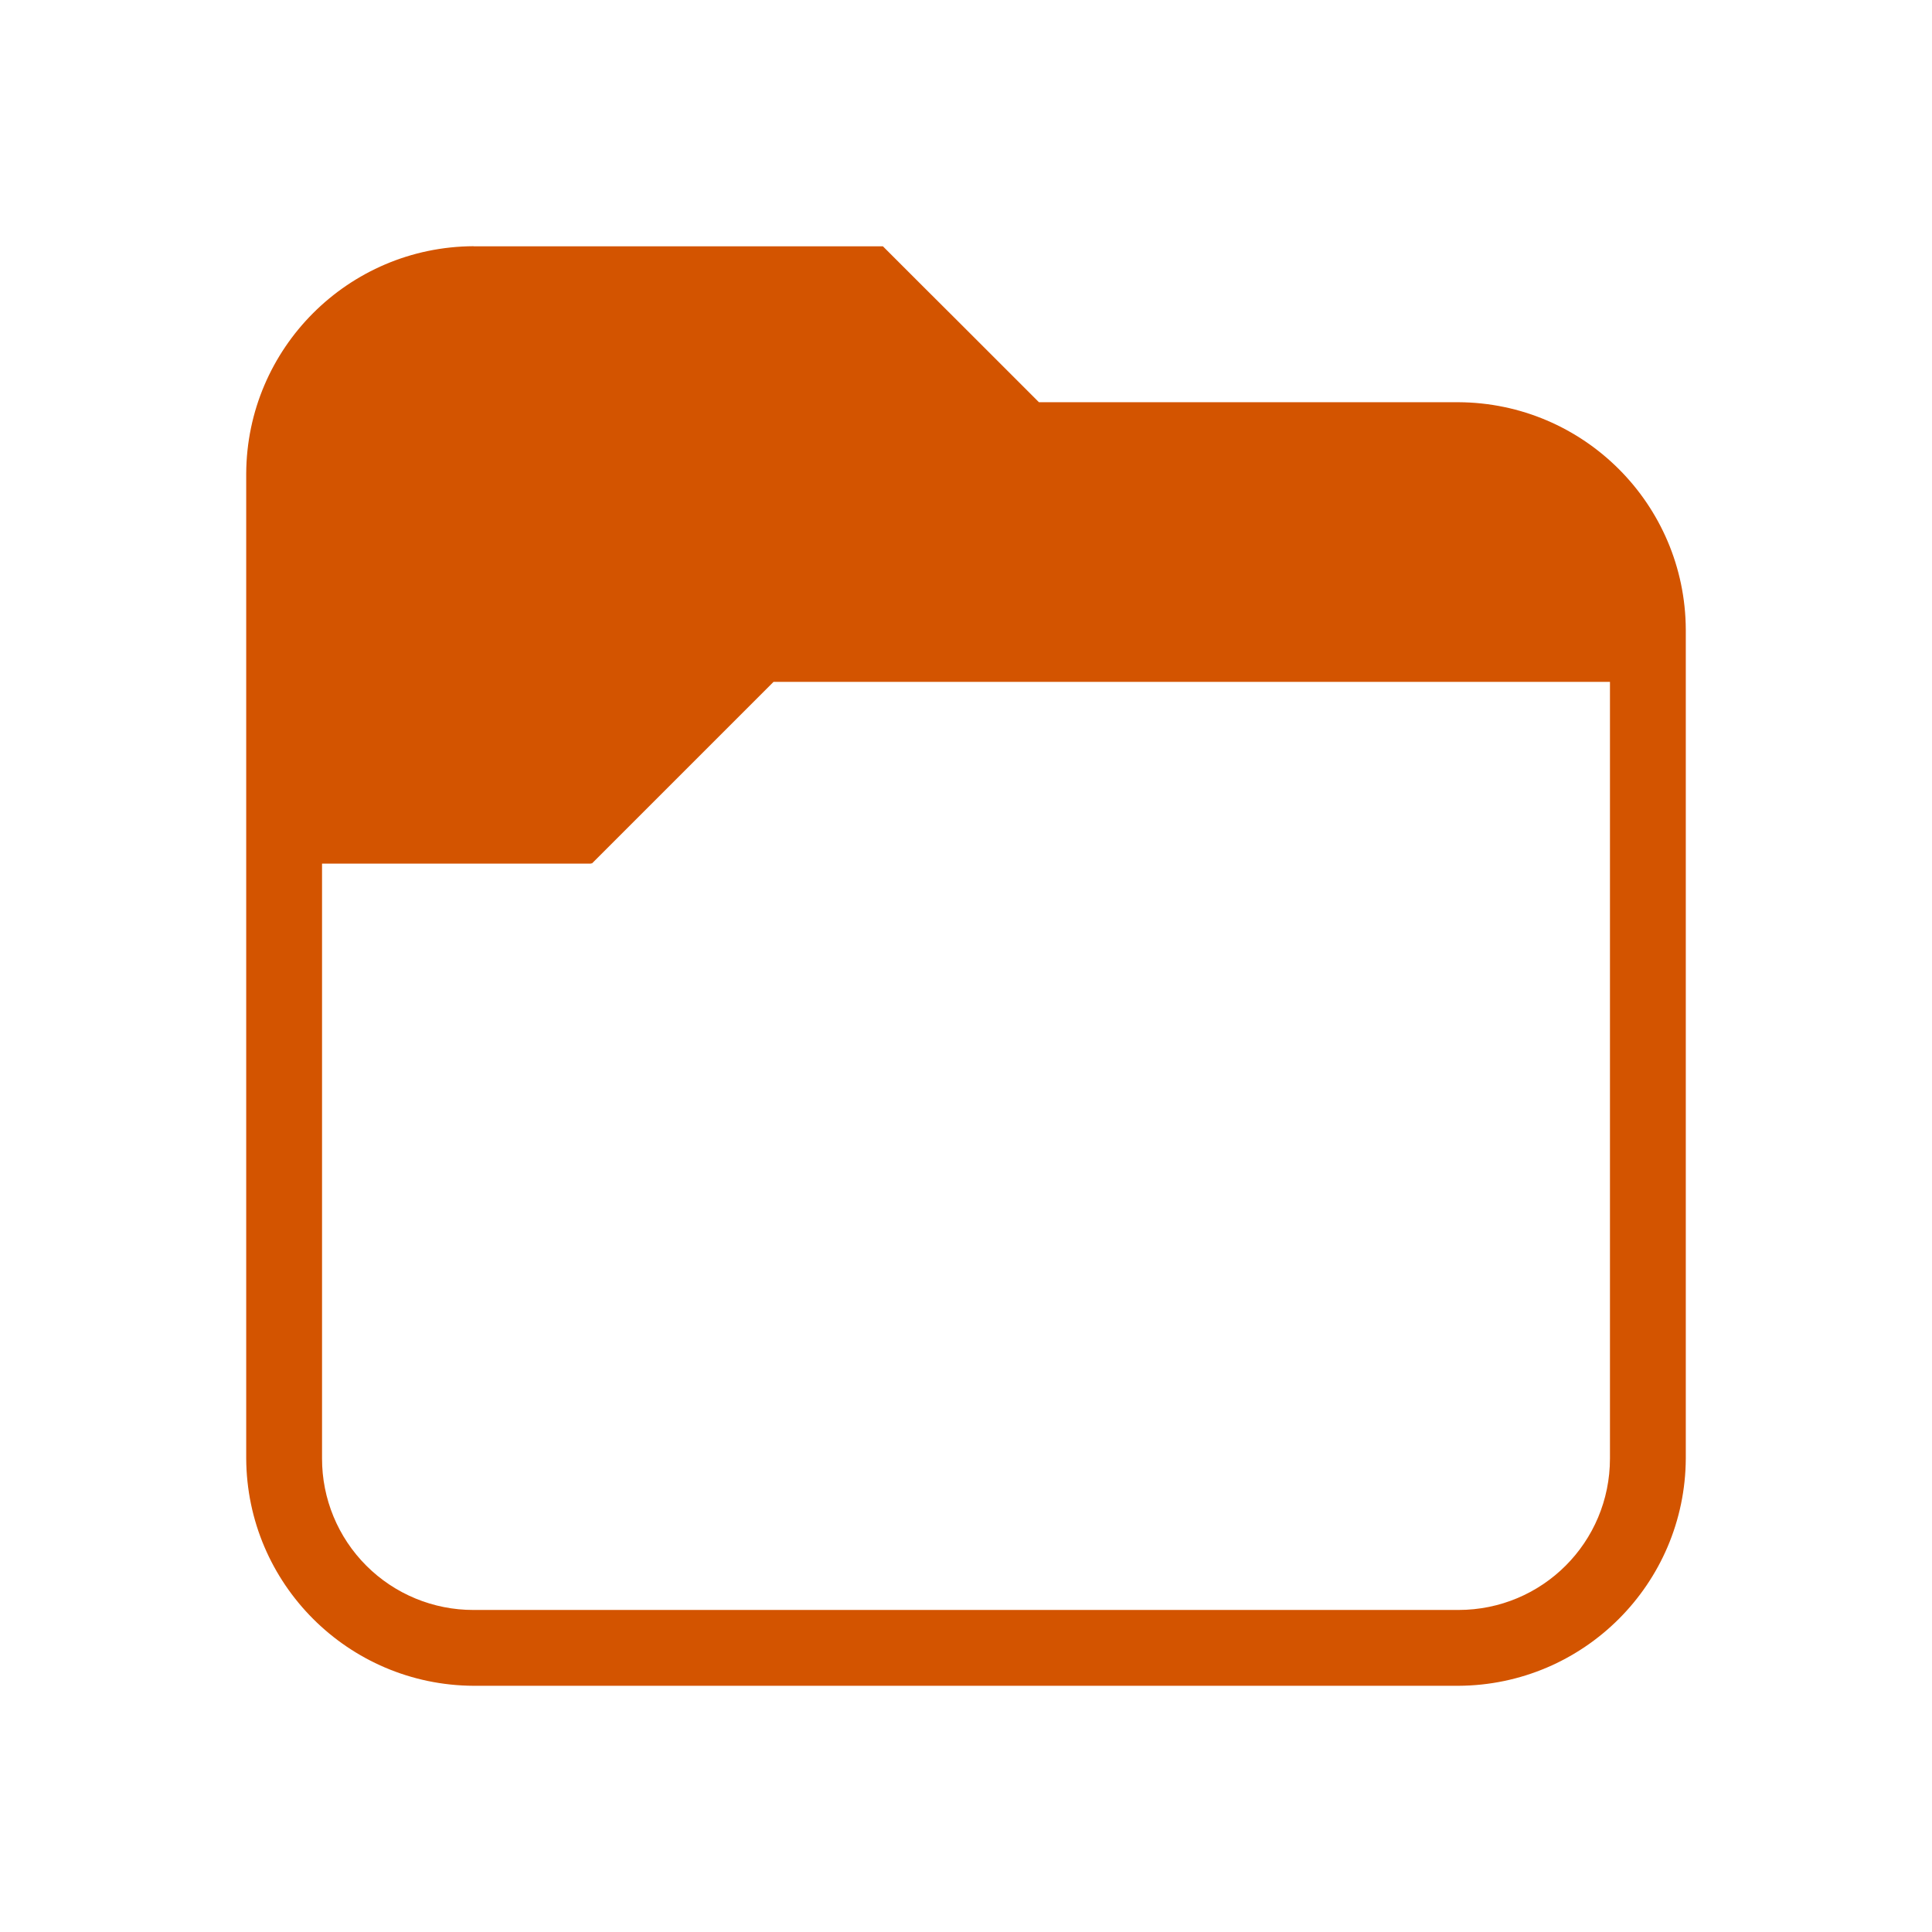
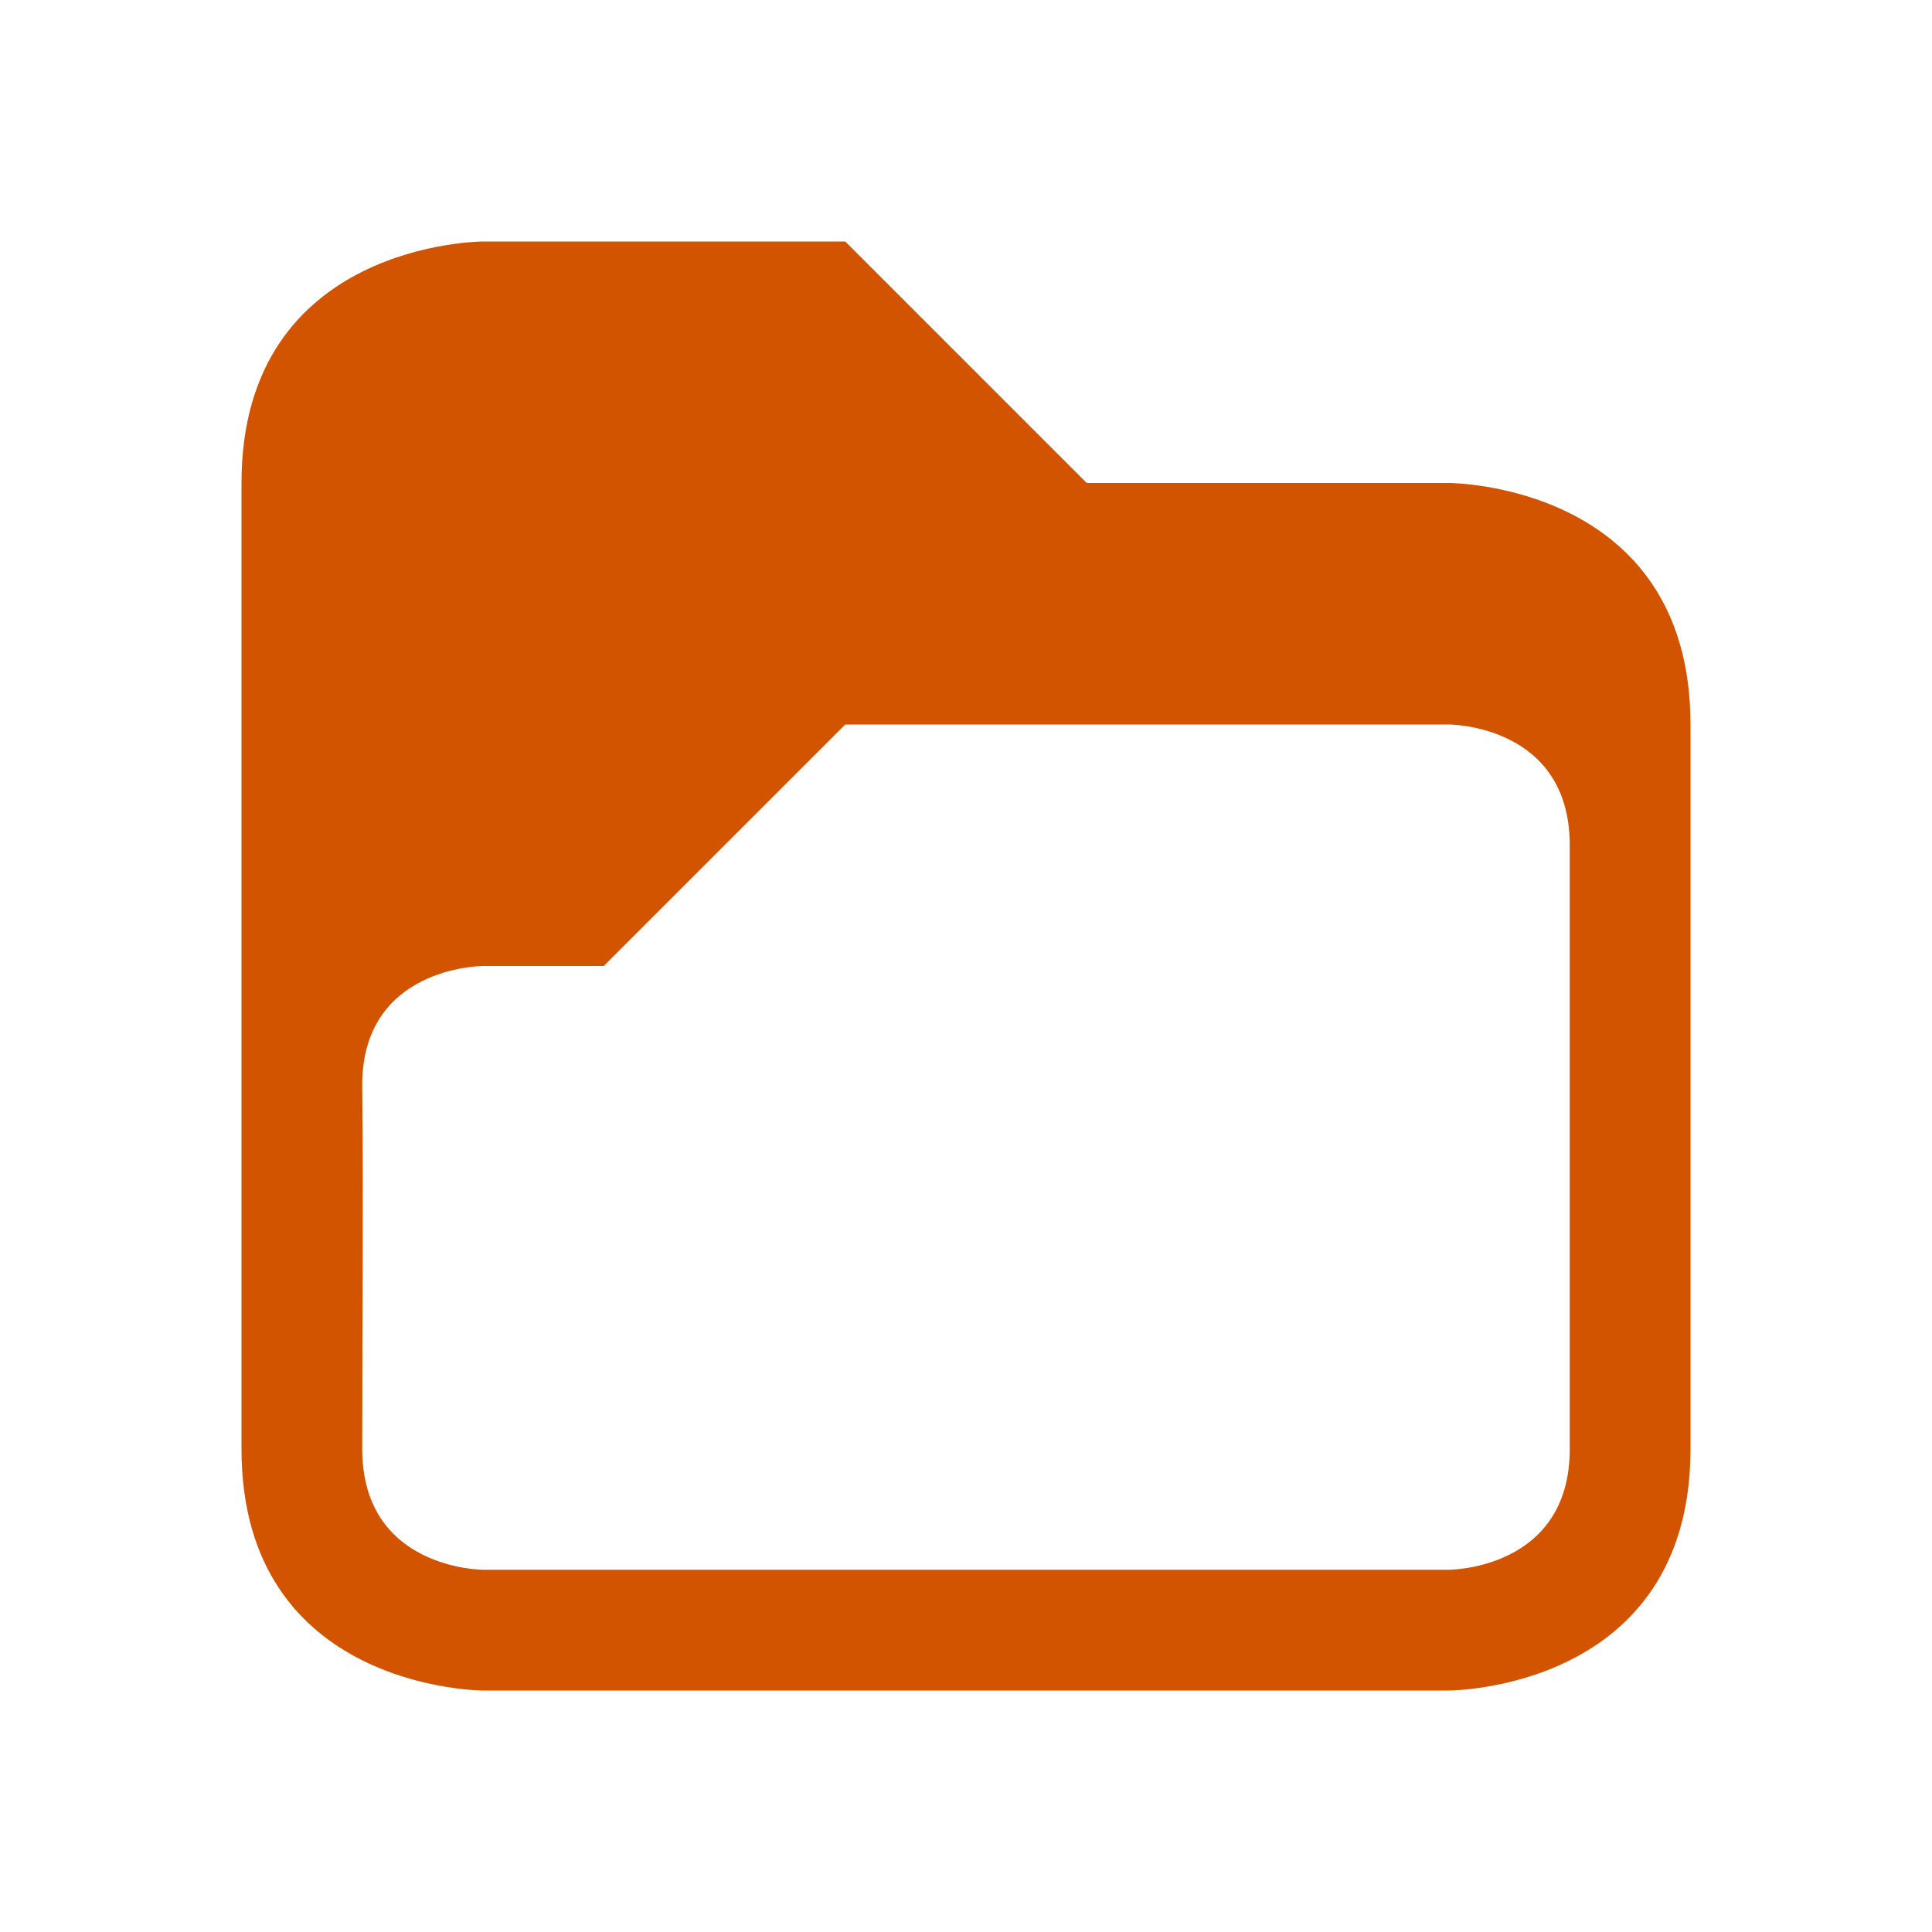
<svg xmlns="http://www.w3.org/2000/svg" viewBox="0 0 16 16" id="svg6" version="1.1">
  <defs id="defs3051">
    <style id="current-color-scheme" />
  </defs>
-   <path style="fill:#d35400;fill-opacity:1;stroke-width:0.752" d="M 3.922,2.039 A 1.892,1.892 0 0 0 2.039,3.922 V 12.078 A 1.892,1.892 0 0 0 3.922,13.961 H 12.078 A 1.892,1.892 0 0 0 13.961,12.078 V 5.214 A 1.892,1.892 0 0 0 12.078,3.331 H 8.604 L 7.94,2.667 7.613,2.341 7.312,2.04 H 3.922 Z M 6.405,5.647 H 13.333 V 12.078 c 0,0.695 -0.56,1.255 -1.255,1.255 H 3.922 A 1.252,1.252 0 0 1 2.667,12.078 V 7.152 h 2.228 v -0.006 l 0.006,0.006 1.505,-1.505 z" id="path1-5" />
+   <path style="fill:#d35400;fill-opacity:1;stroke-width:0.752" d="m 2,4 c 0,2 0,6 0,8 0,2 2,2 2,2 l 8,0 c 0,0 2,0 2,-2 0,-2 0,-4 0,-6 C 14,4 12,4 12,4 H 9 L 7,2 V 2 2 H 4 C 4,2 2,2 2,4 Z m 5,2 h 5 c 0,0 1,0 1,1 0,1 0,4 0,5 0,1 -1,1 -1,1 H 4 C 4,13 3,13 3,12 3,11 3.01,10 3,9 2.99,8 4,8 4,8 h 1 z" id="path1-5" />
</svg>
